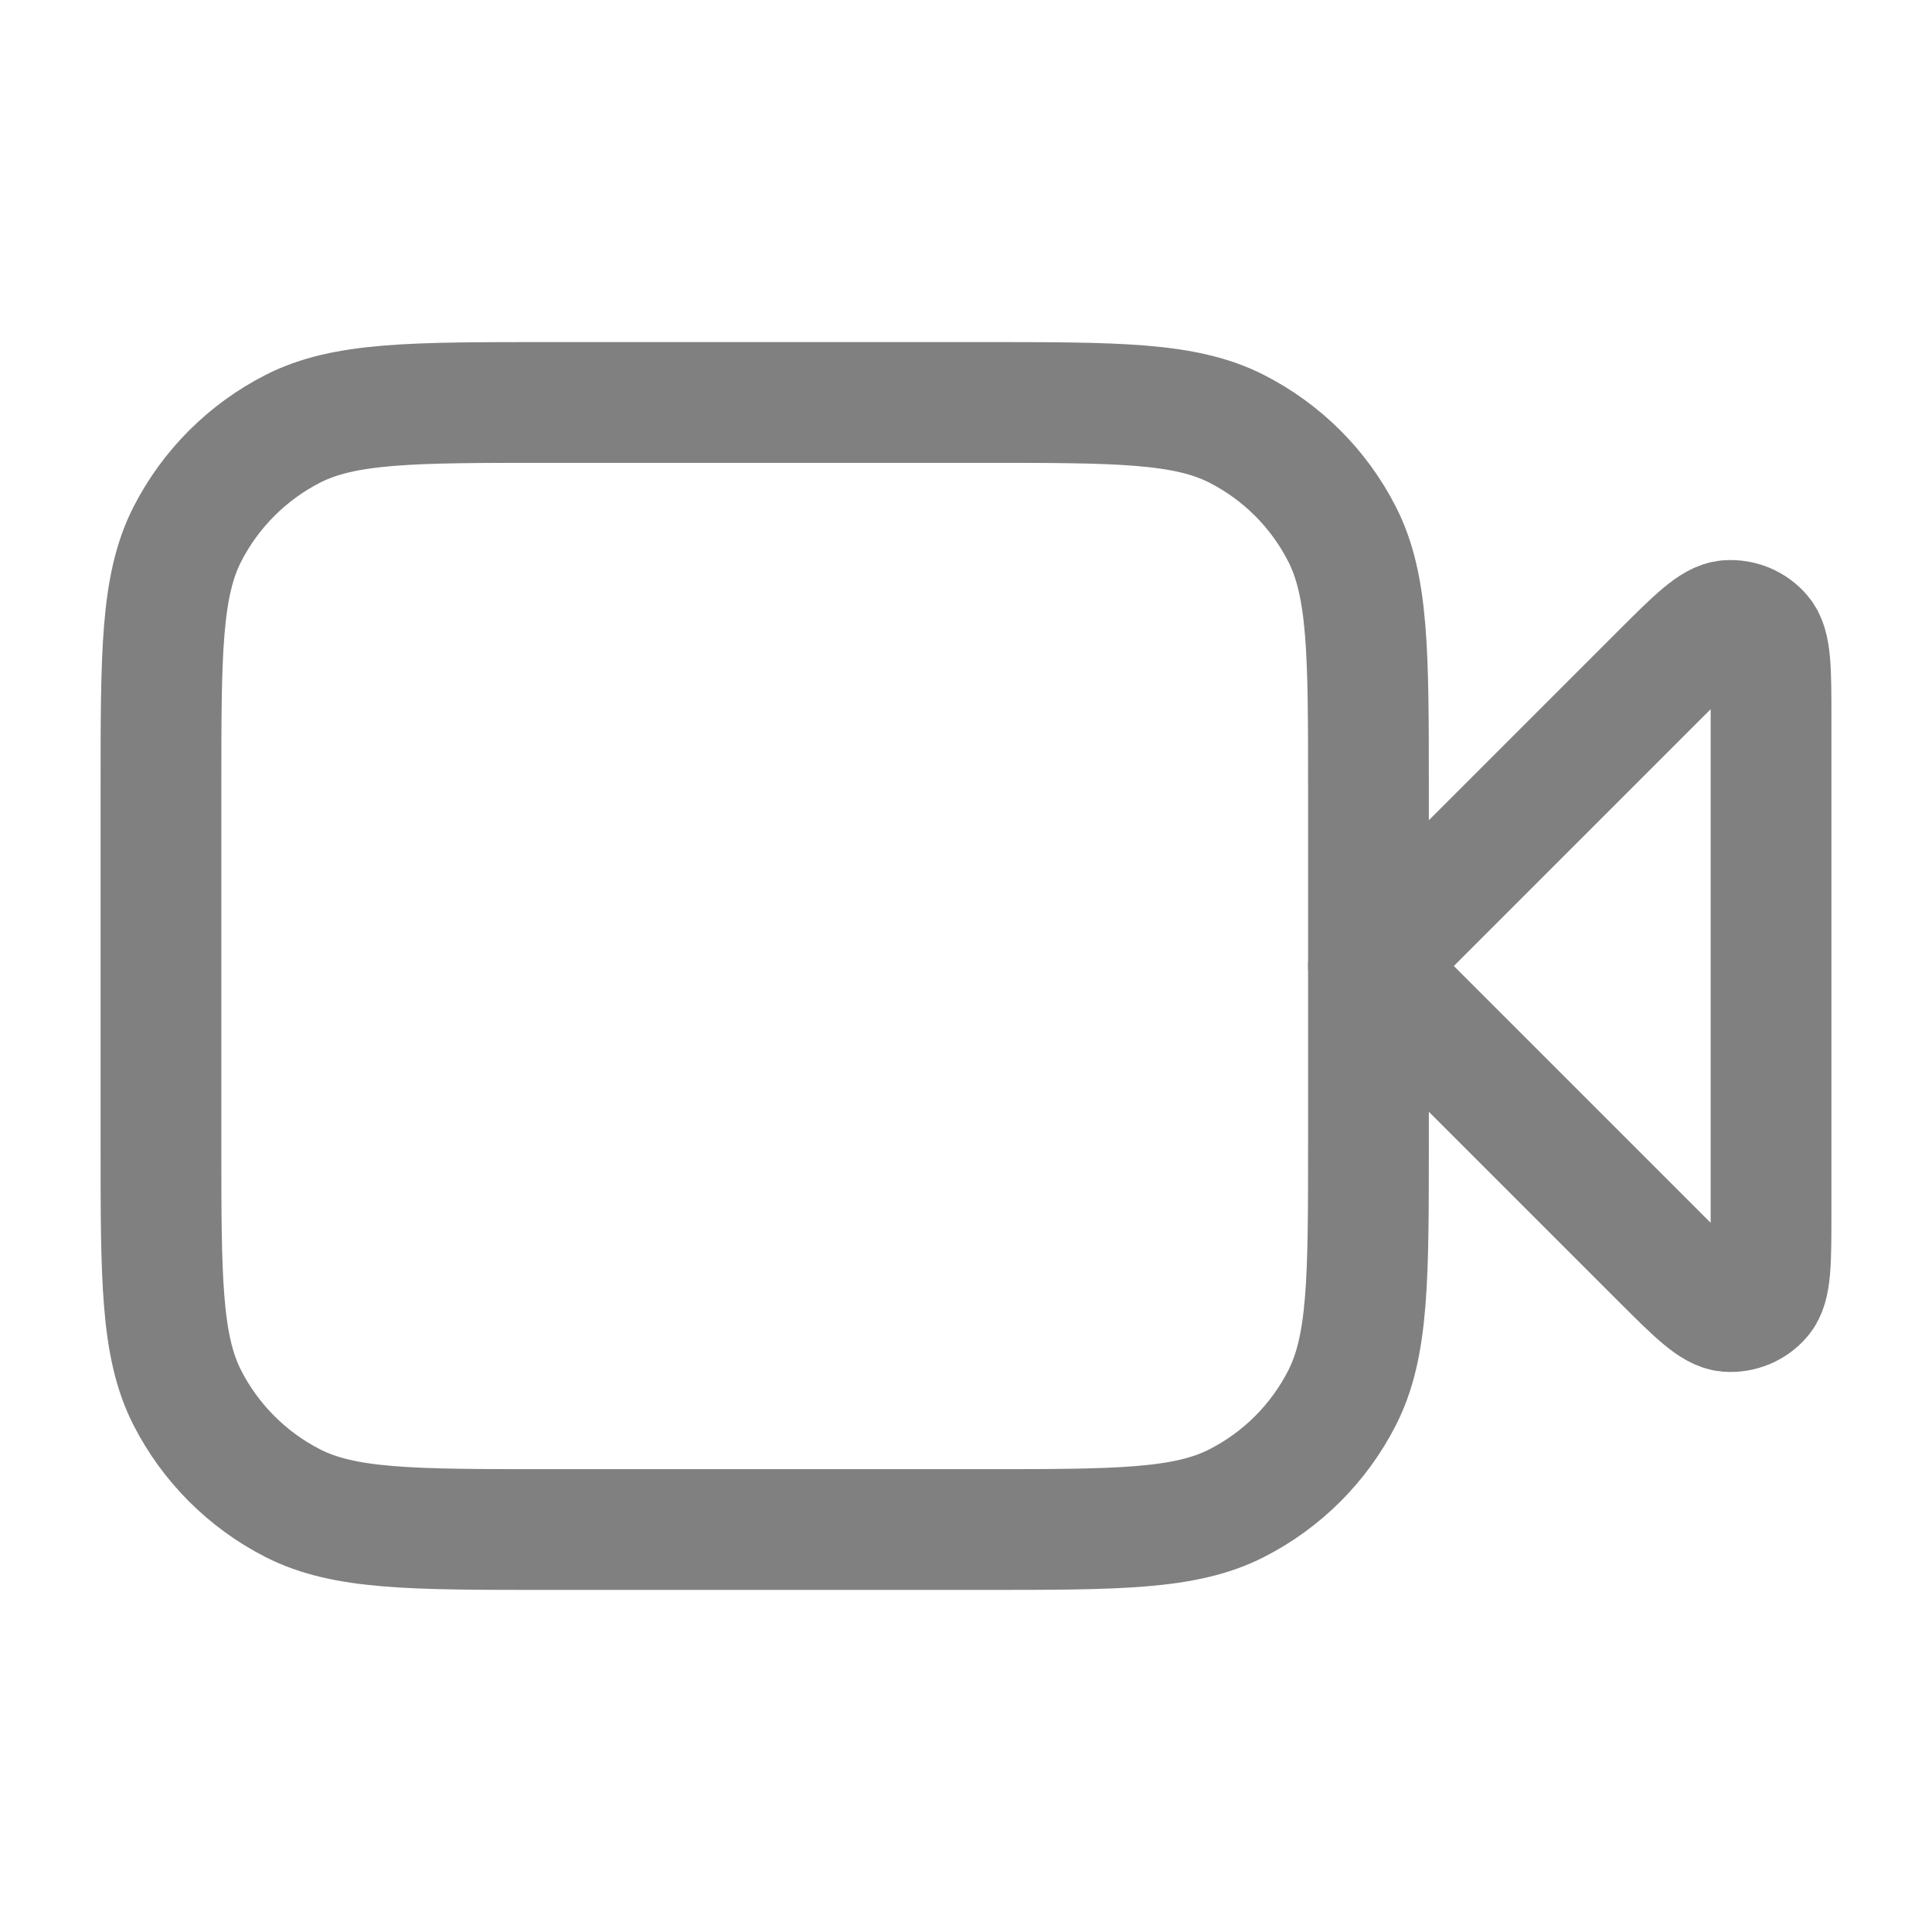
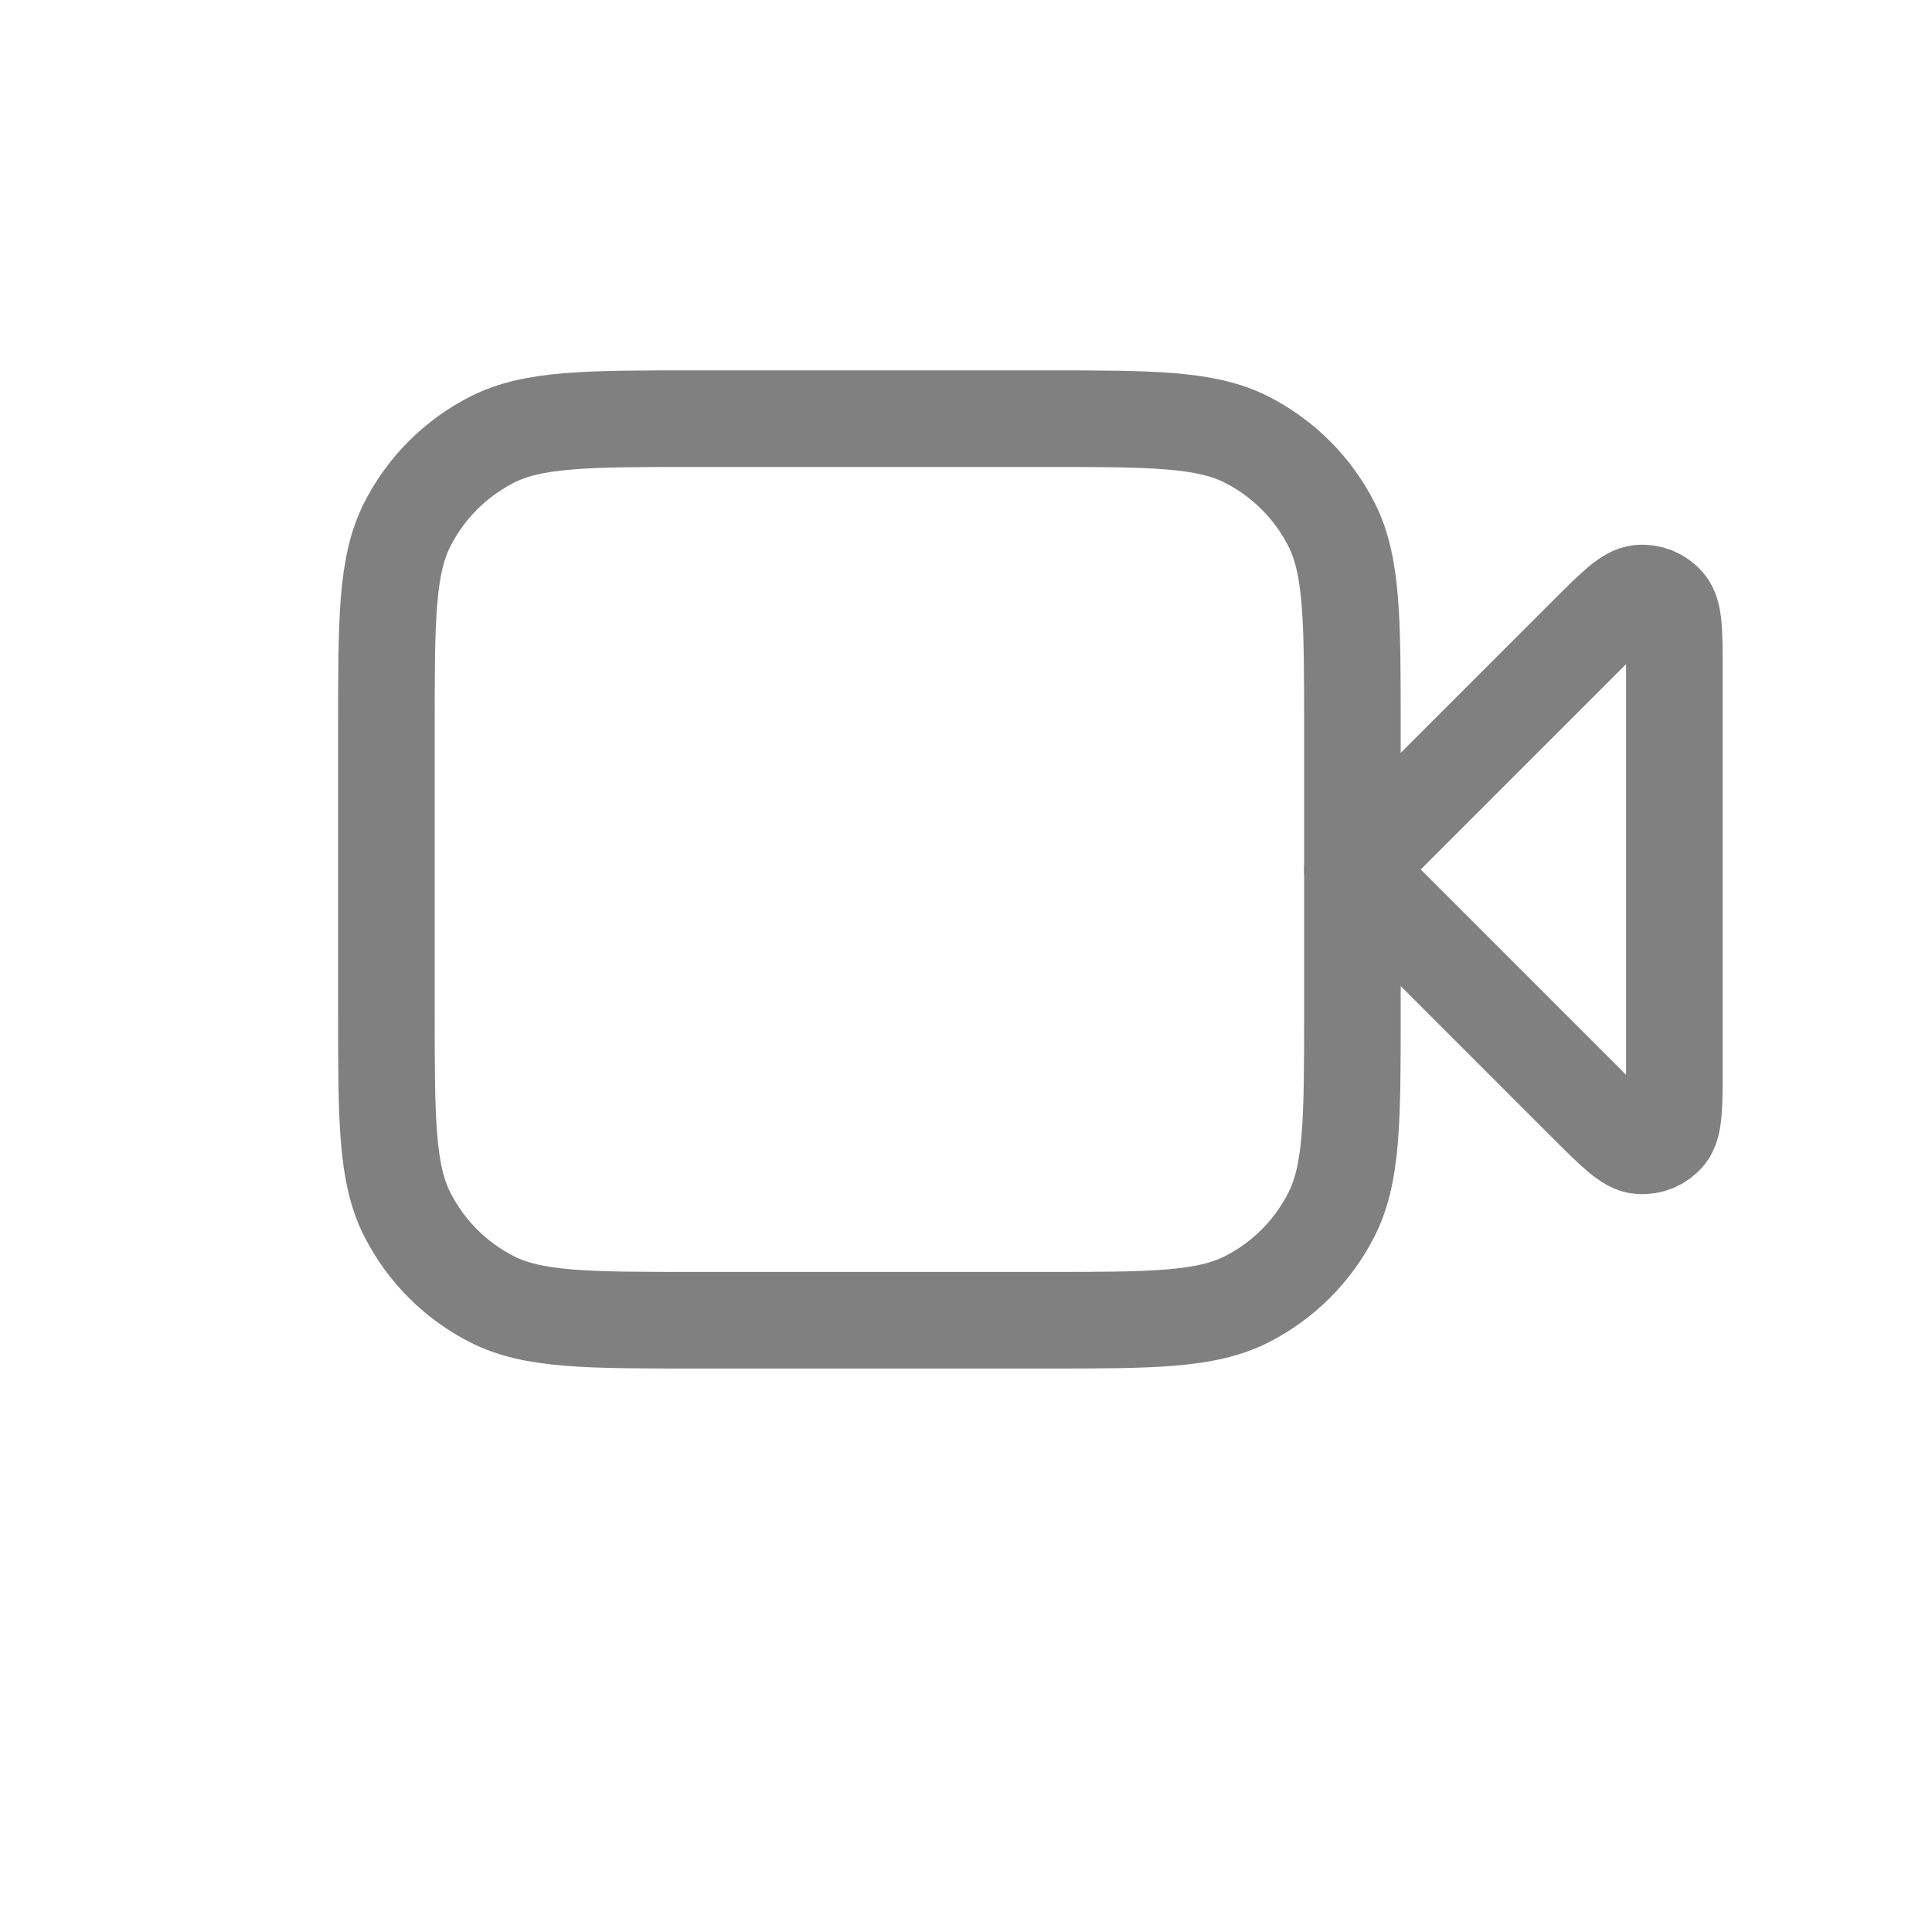
- <svg xmlns="http://www.w3.org/2000/svg" width="16" height="16" viewBox="0 0 16 16" fill="none">
-   <path d="M14.667 5.954C14.667 5.55 14.667 5.348 14.587 5.255C14.518 5.174 14.414 5.131 14.307 5.139C14.185 5.149 14.042 5.292 13.756 5.577L11.333 8L13.756 10.423C14.042 10.708 14.185 10.851 14.307 10.861C14.414 10.869 14.518 10.826 14.587 10.745C14.667 10.652 14.667 10.45 14.667 10.046V5.954Z" stroke="#808080" stroke-linecap="round" stroke-linejoin="round" />
-   <path d="M1.333 6.533C1.333 5.413 1.333 4.853 1.551 4.425C1.743 4.049 2.049 3.743 2.425 3.551C2.853 3.333 3.413 3.333 4.533 3.333H8.133C9.253 3.333 9.813 3.333 10.241 3.551C10.618 3.743 10.924 4.049 11.115 4.425C11.333 4.853 11.333 5.413 11.333 6.533V9.467C11.333 10.587 11.333 11.147 11.115 11.575C10.924 11.951 10.618 12.257 10.241 12.449C9.813 12.667 9.253 12.667 8.133 12.667H4.533C3.413 12.667 2.853 12.667 2.425 12.449C2.049 12.257 1.743 11.951 1.551 11.575C1.333 11.147 1.333 10.587 1.333 9.467V6.533Z" stroke="#808080" stroke-linecap="round" stroke-linejoin="round" />
+ <svg xmlns="http://www.w3.org/2000/svg" width="20" height="20" viewBox="0 0 20 20" fill="none">
+   <path d="M17.333 6.955C17.333 6.551 17.333 6.349 17.253 6.256C17.184 6.174 17.08 6.131 16.974 6.14C16.851 6.149 16.709 6.292 16.423 6.578L14 9.001L16.423 11.424C16.709 11.709 16.851 11.852 16.974 11.861C17.08 11.87 17.184 11.827 17.253 11.746C17.333 11.652 17.333 11.45 17.333 11.046V6.955Z" stroke="#808080" stroke-linecap="round" stroke-linejoin="round" />
+   <path d="M4 7.534C4 6.414 4 5.854 4.218 5.426C4.41 5.05 4.716 4.744 5.092 4.552C5.52 4.334 6.08 4.334 7.2 4.334H10.8C11.92 4.334 12.48 4.334 12.908 4.552C13.284 4.744 13.59 5.05 13.782 5.426C14 5.854 14 6.414 14 7.534V10.467C14 11.588 14 12.148 13.782 12.575C13.59 12.952 13.284 13.258 12.908 13.449C12.48 13.667 11.92 13.667 10.8 13.667H7.2C6.08 13.667 5.52 13.667 5.092 13.449C4.716 13.258 4.41 12.952 4.218 12.575C4 12.148 4 11.588 4 10.467V7.534Z" stroke="#808080" stroke-linecap="round" stroke-linejoin="round" />
</svg>
